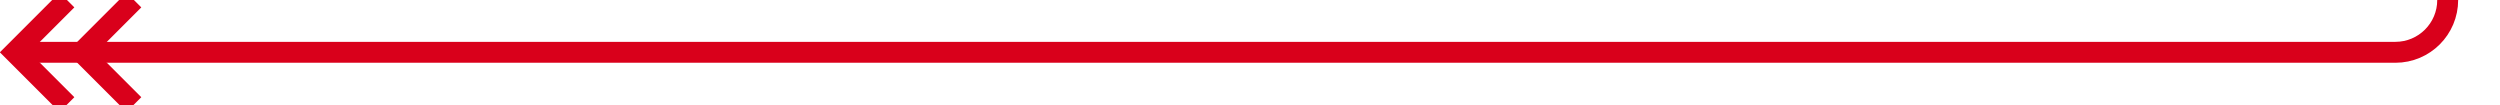
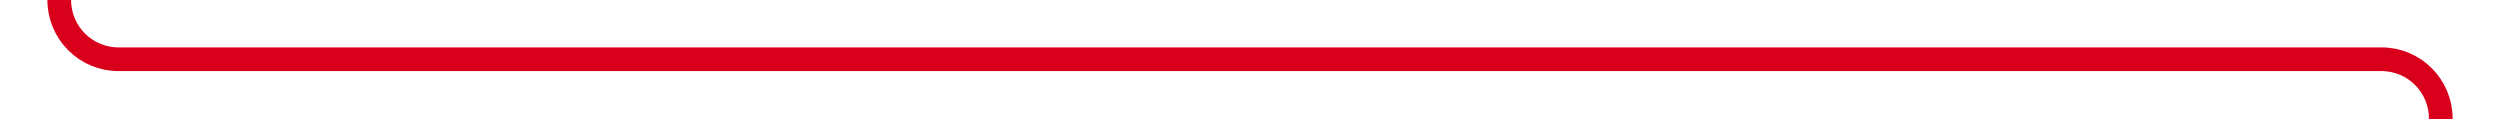
- <svg xmlns="http://www.w3.org/2000/svg" version="1.1" width="239px" height="10px" preserveAspectRatio="xMinYMid meet" viewBox="692 2307  239 8">
-   <path d="M 926 2255  L 926 2306  A 5 5 0 0 1 921 2311 L 694 2311  " stroke-width="2" stroke="#d9001b" fill="none" />
-   <path d="M 699.107 2315.293  L 694.814 2311  L 699.107 2306.707  L 697.693 2305.293  L 692.693 2310.293  L 691.986 2311  L 692.693 2311.707  L 697.693 2316.707  L 699.107 2315.293  Z M 705.507 2315.293  L 701.214 2311  L 705.507 2306.707  L 704.093 2305.293  L 699.093 2310.293  L 698.386 2311  L 699.093 2311.707  L 704.093 2316.707  L 705.507 2315.293  Z " fill-rule="nonzero" fill="#d9001b" stroke="none" />
+ <svg xmlns="http://www.w3.org/2000/svg" version="1.1" width="211px" height="10px" preserveAspectRatio="xMinYMid meet" viewBox="643 1986  211 8">
+   <path d="M 849 2004  L 849 1995  A 5 5 0 0 0 844 1990 L 653 1990  A 5 5 0 0 1 648 1985 L 648 1918  " stroke-width="2" stroke="#d9001b" fill="none" />
+   <path d="M 643.707 1923.107  L 648 1918.814  L 652.293 1923.107  L 653.707 1921.693  L 648.707 1916.693  L 648 1915.986  L 647.293 1916.693  L 642.293 1921.693  L 643.707 1923.107  Z M 643.707 1929.507  L 648 1925.214  L 652.293 1929.507  L 653.707 1928.093  L 648.707 1923.093  L 648 1922.386  L 647.293 1923.093  L 642.293 1928.093  L 643.707 1929.507  Z " fill-rule="nonzero" fill="#d9001b" stroke="none" />
</svg>
